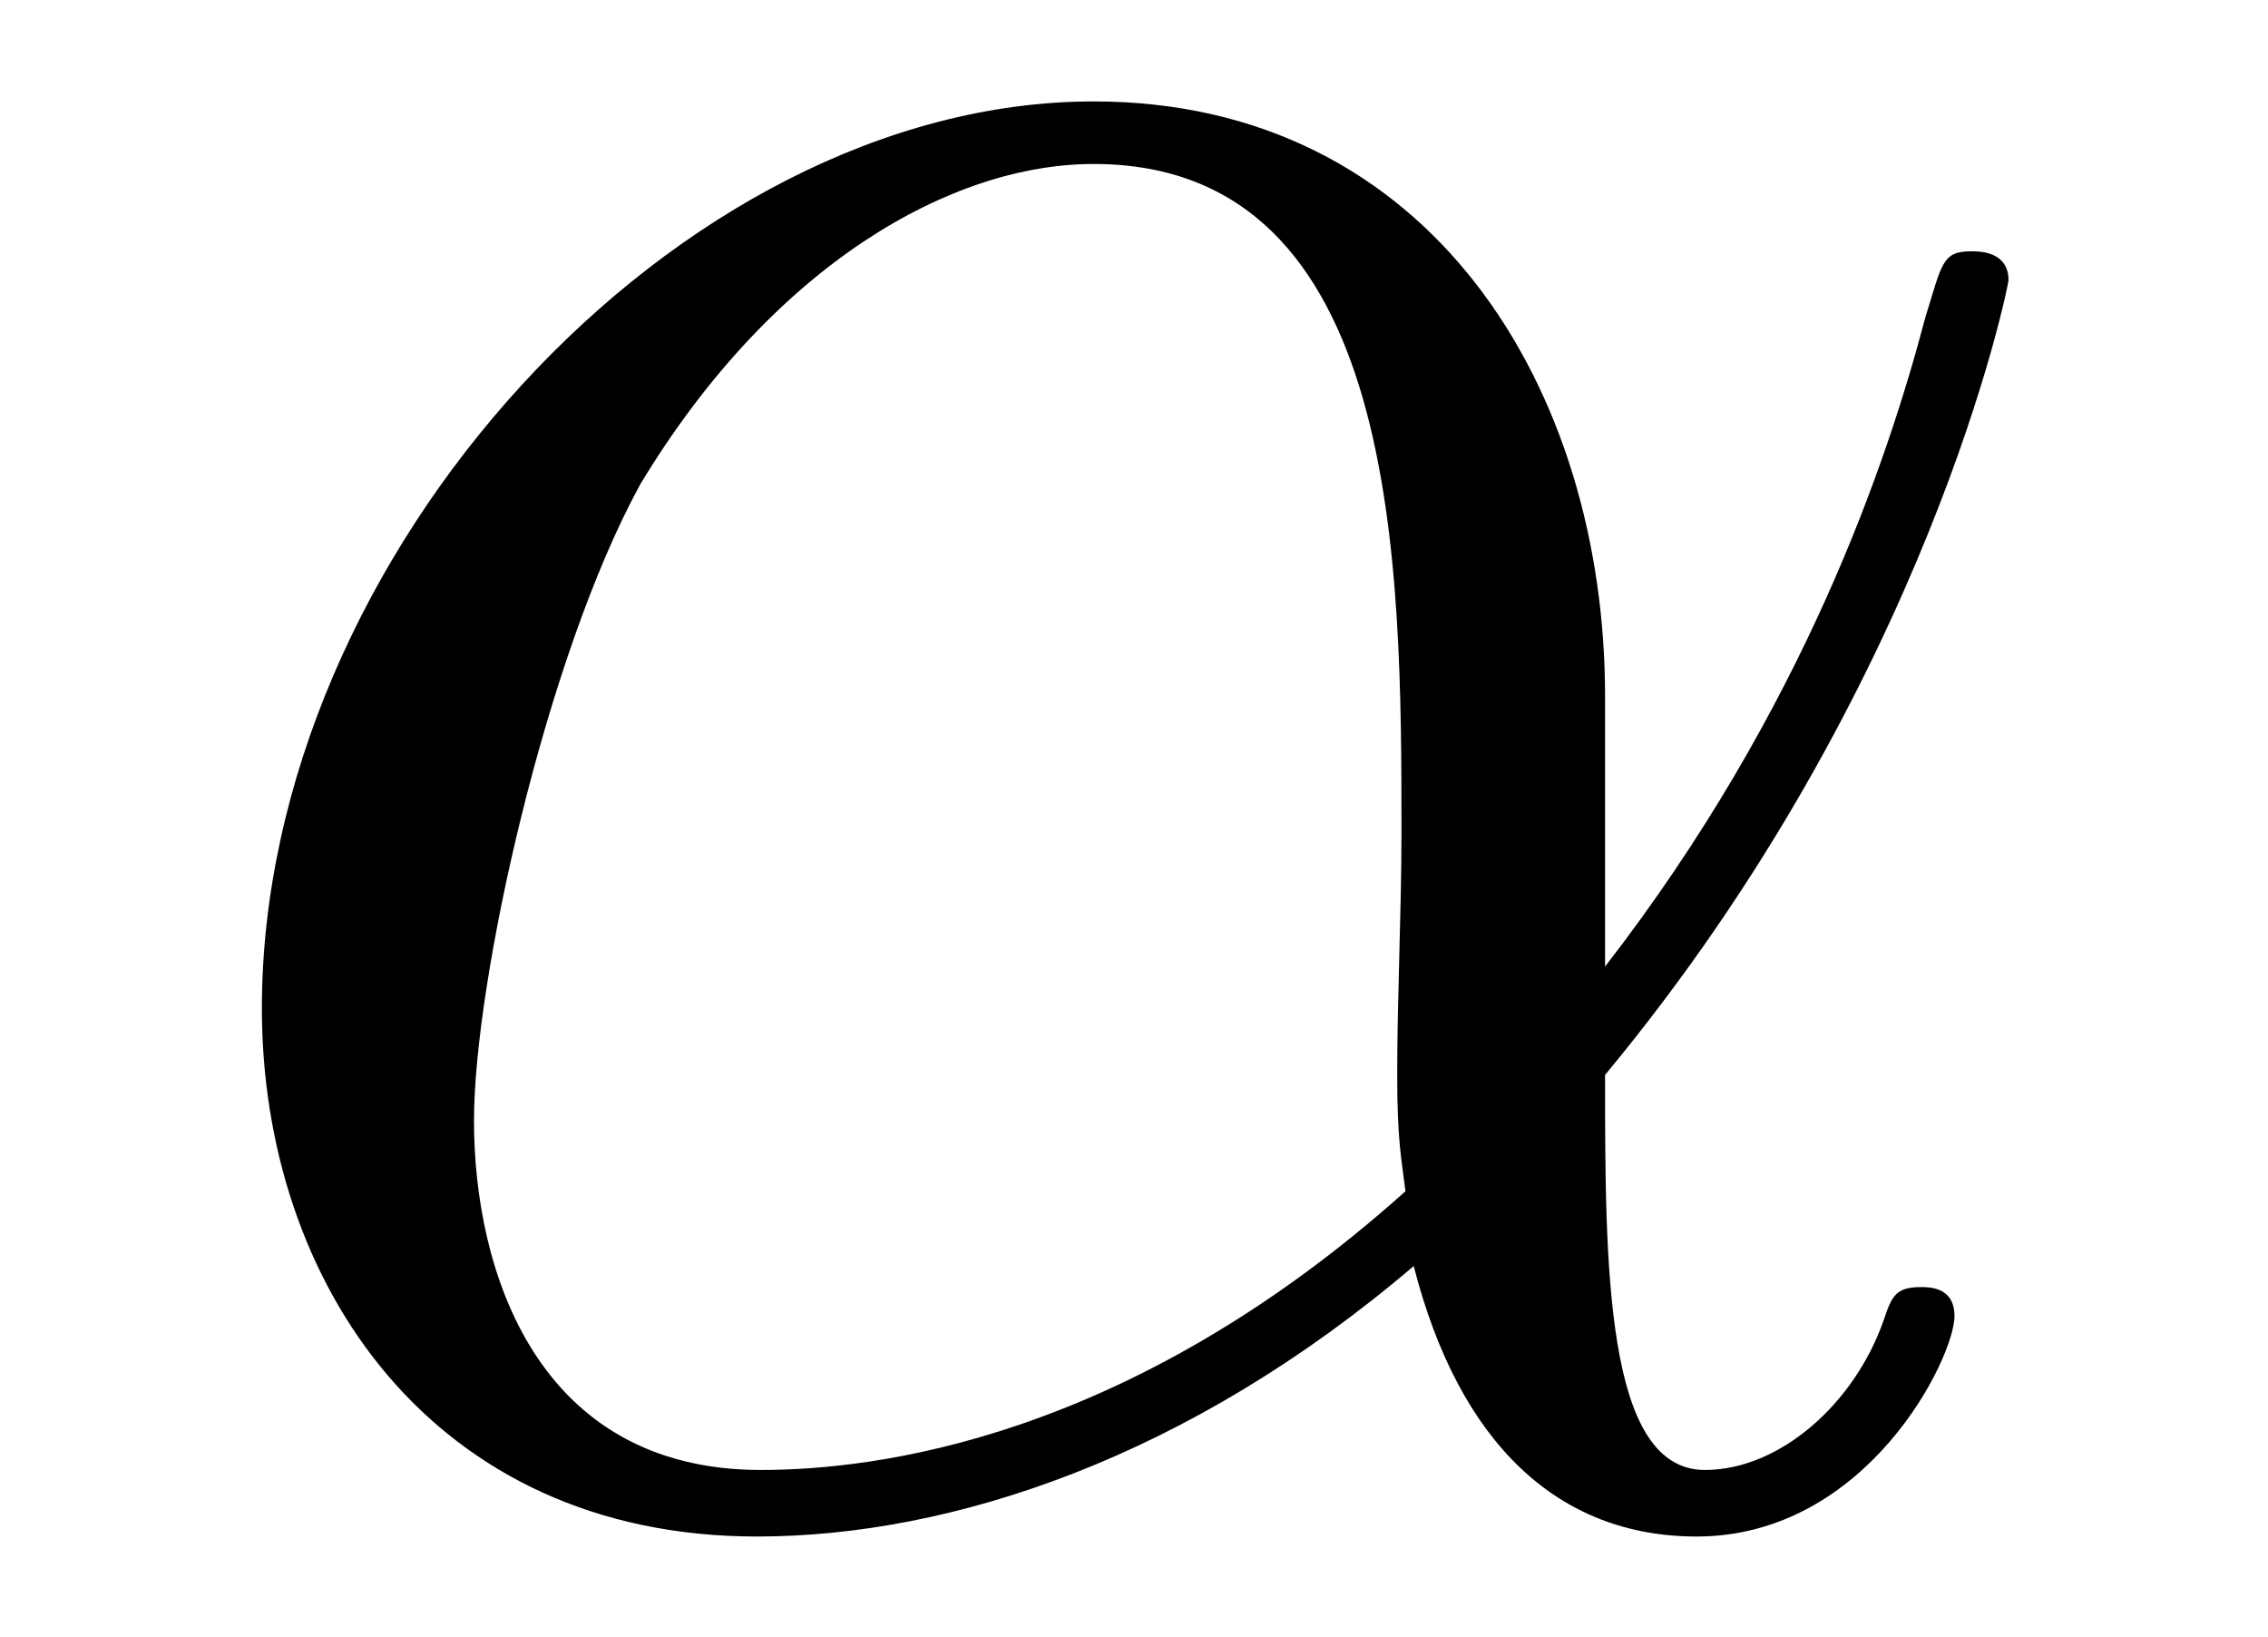
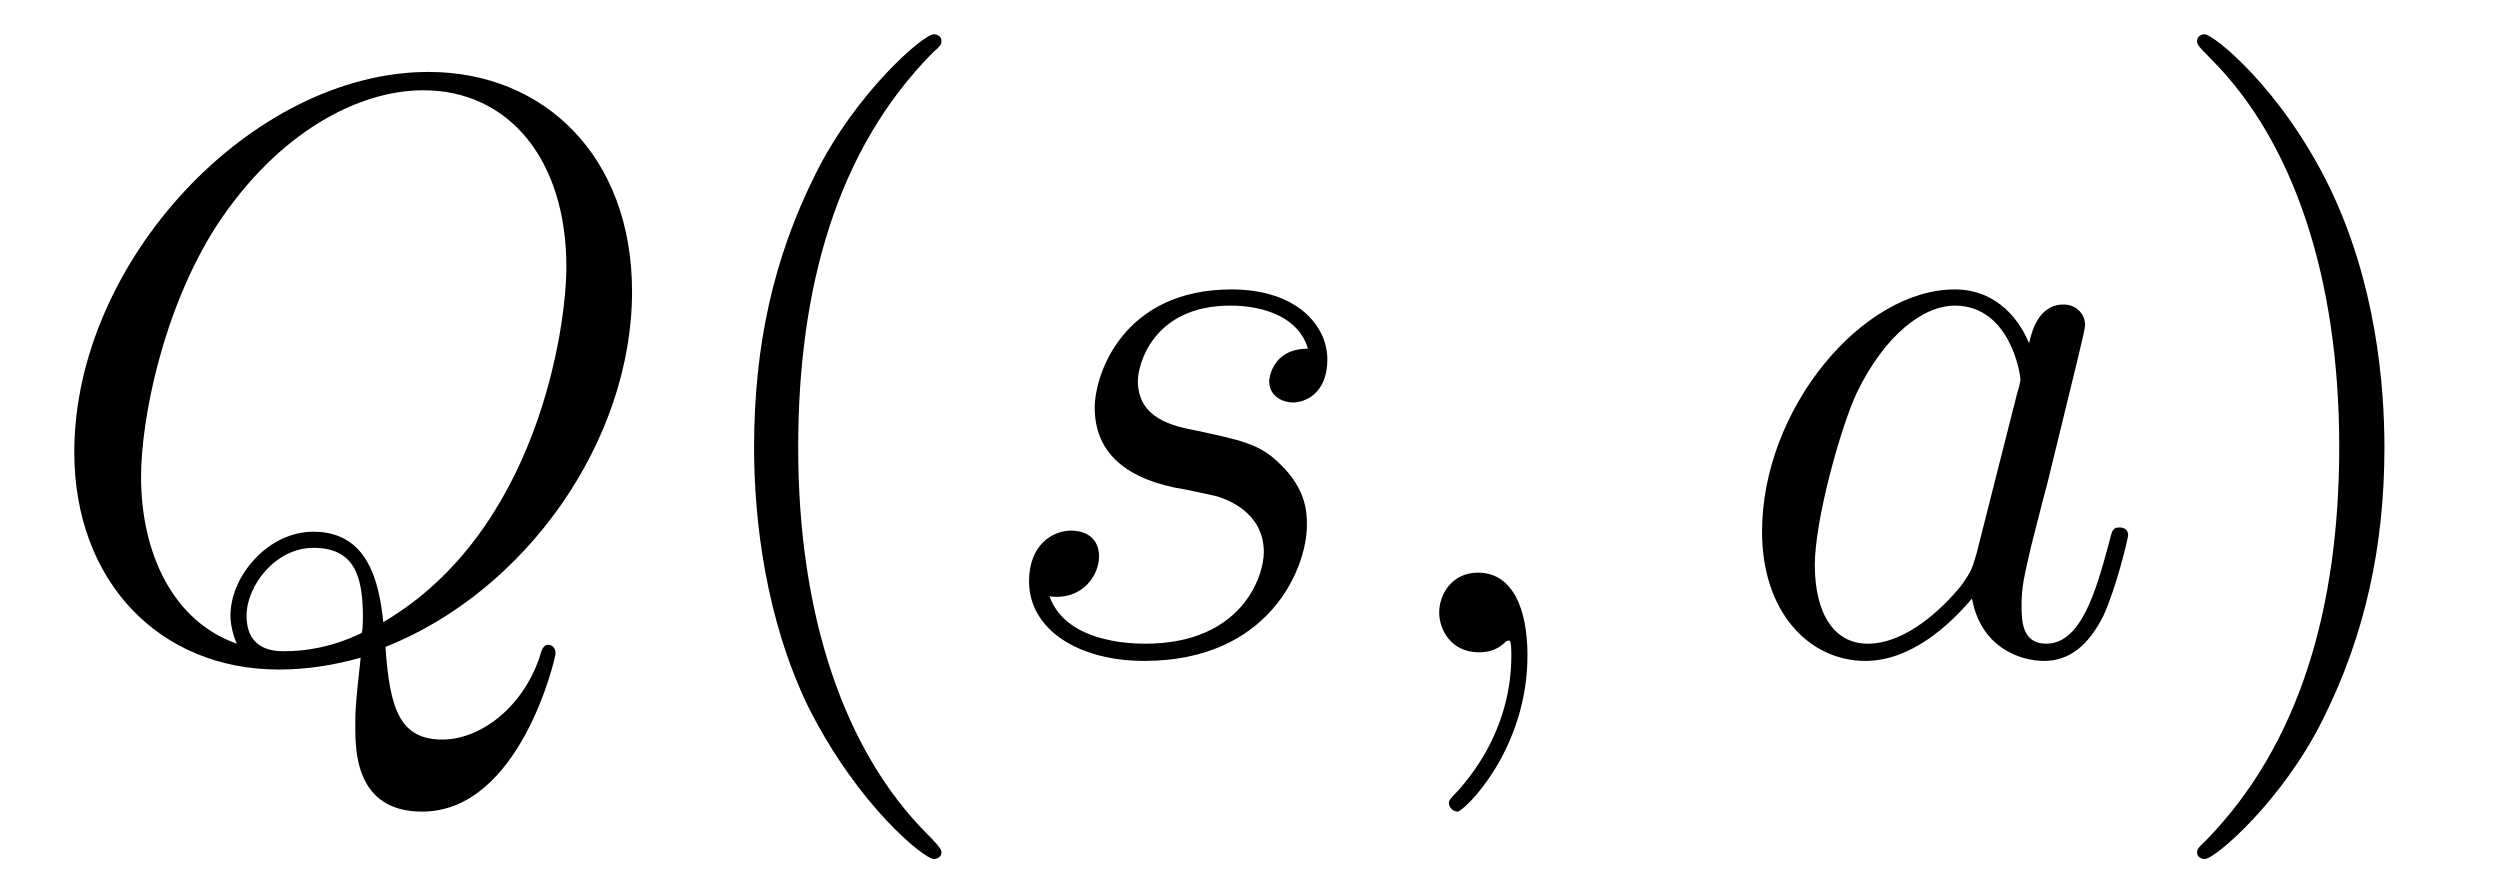
- <svg xmlns="http://www.w3.org/2000/svg" xmlns:xlink="http://www.w3.org/1999/xlink" viewBox="0 0 8.522 6.147" version="1.2">
+ <svg xmlns="http://www.w3.org/2000/svg" xmlns:xlink="http://www.w3.org/1999/xlink" viewBox="0 0 36.279 12.955" version="1.2">
  <defs>
    <g>
      <symbol overflow="visible" id="glyph0-0">
        <path style="stroke:none;" d="" />
      </symbol>
      <symbol overflow="visible" id="glyph0-1">
-         <path style="stroke:none;" d="M 5.531 -3.031 C 5.531 -4.188 4.875 -5.266 3.609 -5.266 C 2.047 -5.266 0.484 -3.562 0.484 -1.859 C 0.484 -0.828 1.125 0.125 2.344 0.125 C 3.078 0.125 3.969 -0.172 4.812 -0.891 C 4.984 -0.219 5.359 0.125 5.875 0.125 C 6.516 0.125 6.844 -0.547 6.844 -0.703 C 6.844 -0.812 6.75 -0.812 6.719 -0.812 C 6.625 -0.812 6.609 -0.781 6.578 -0.688 C 6.469 -0.375 6.188 -0.125 5.906 -0.125 C 5.531 -0.125 5.531 -0.891 5.531 -1.609 C 6.75 -3.078 7.047 -4.578 7.047 -4.594 C 7.047 -4.703 6.938 -4.703 6.906 -4.703 C 6.797 -4.703 6.797 -4.656 6.734 -4.453 C 6.594 -3.922 6.281 -2.984 5.531 -2.016 Z M 4.781 -1.172 C 3.734 -0.234 2.781 -0.125 2.359 -0.125 C 1.516 -0.125 1.281 -0.875 1.281 -1.438 C 1.281 -1.953 1.547 -3.172 1.906 -3.828 C 2.406 -4.656 3.078 -5.031 3.609 -5.031 C 4.766 -5.031 4.766 -3.516 4.766 -2.516 C 4.766 -2.219 4.75 -1.906 4.75 -1.609 C 4.75 -1.359 4.766 -1.297 4.781 -1.172 Z M 4.781 -1.172 " />
+         <path style="stroke:none;" d="M 5.094 -0.078 C 7.141 -0.891 8.672 -3.078 8.672 -5.234 C 8.672 -7.203 7.391 -8.422 5.719 -8.422 C 3.156 -8.422 0.578 -5.672 0.578 -2.906 C 0.578 -1.031 1.812 0.25 3.547 0.25 C 3.953 0.25 4.344 0.188 4.734 0.078 C 4.656 0.781 4.656 0.844 4.656 1.078 C 4.656 1.422 4.656 2.312 5.625 2.312 C 7.047 2.312 7.562 0.078 7.562 0.016 C 7.562 -0.062 7.516 -0.109 7.453 -0.109 C 7.391 -0.109 7.359 -0.047 7.328 0.078 C 7.062 0.844 6.438 1.266 5.922 1.266 C 5.312 1.266 5.156 0.844 5.094 -0.078 Z M 2.938 -0.125 C 2 -0.453 1.547 -1.453 1.547 -2.547 C 1.547 -3.375 1.859 -4.969 2.641 -6.188 C 3.531 -7.547 4.703 -8.156 5.641 -8.156 C 6.891 -8.156 7.719 -7.141 7.719 -5.594 C 7.719 -4.703 7.297 -1.75 5.062 -0.438 C 5 -1.047 4.828 -1.75 4.047 -1.75 C 3.391 -1.75 2.844 -1.109 2.844 -0.531 C 2.844 -0.391 2.891 -0.219 2.938 -0.125 Z M 4.75 -0.281 C 4.328 -0.078 3.953 -0.016 3.625 -0.016 C 3.5 -0.016 3.078 -0.016 3.078 -0.531 C 3.078 -0.969 3.5 -1.516 4.047 -1.516 C 4.641 -1.516 4.766 -1.109 4.766 -0.516 C 4.766 -0.438 4.766 -0.344 4.75 -0.281 Z M 4.75 -0.281 " />
+       </symbol>
+       <symbol overflow="visible" id="glyph0-2">
+         <path style="stroke:none;" d="M 2.719 -2.391 C 2.922 -2.359 3.25 -2.281 3.328 -2.266 C 3.484 -2.219 4.016 -2.031 4.016 -1.453 C 4.016 -1.094 3.688 -0.125 2.297 -0.125 C 2.047 -0.125 1.141 -0.156 0.906 -0.812 C 1.391 -0.75 1.625 -1.125 1.625 -1.391 C 1.625 -1.641 1.453 -1.766 1.219 -1.766 C 0.953 -1.766 0.609 -1.562 0.609 -1.031 C 0.609 -0.328 1.328 0.125 2.281 0.125 C 4.094 0.125 4.641 -1.219 4.641 -1.844 C 4.641 -2.016 4.641 -2.359 4.25 -2.734 C 3.953 -3.031 3.672 -3.078 3.031 -3.219 C 2.703 -3.281 2.188 -3.391 2.188 -3.938 C 2.188 -4.172 2.406 -5.031 3.531 -5.031 C 4.047 -5.031 4.531 -4.844 4.656 -4.406 C 4.125 -4.406 4.094 -3.953 4.094 -3.938 C 4.094 -3.688 4.328 -3.625 4.438 -3.625 C 4.609 -3.625 4.938 -3.75 4.938 -4.25 C 4.938 -4.75 4.484 -5.266 3.547 -5.266 C 1.984 -5.266 1.562 -4.047 1.562 -3.547 C 1.562 -2.641 2.453 -2.453 2.719 -2.391 Z M 2.719 -2.391 " />
+       </symbol>
+       <symbol overflow="visible" id="glyph0-3">
+         <path style="stroke:none;" d="M 2.328 0.047 C 2.328 -0.641 2.109 -1.156 1.609 -1.156 C 1.234 -1.156 1.047 -0.844 1.047 -0.578 C 1.047 -0.328 1.219 0 1.625 0 C 1.781 0 1.906 -0.047 2.016 -0.156 C 2.047 -0.172 2.062 -0.172 2.062 -0.172 C 2.094 -0.172 2.094 -0.016 2.094 0.047 C 2.094 0.438 2.016 1.219 1.328 2 C 1.188 2.141 1.188 2.156 1.188 2.188 C 1.188 2.25 1.25 2.312 1.312 2.312 C 1.406 2.312 2.328 1.422 2.328 0.047 Z M 2.328 0.047 " />
+       </symbol>
+       <symbol overflow="visible" id="glyph0-4">
+         <path style="stroke:none;" d="M 3.594 -1.422 C 3.531 -1.219 3.531 -1.188 3.375 -0.969 C 3.109 -0.641 2.578 -0.125 2.016 -0.125 C 1.531 -0.125 1.25 -0.562 1.25 -1.266 C 1.25 -1.922 1.625 -3.266 1.859 -3.766 C 2.266 -4.609 2.828 -5.031 3.281 -5.031 C 4.078 -5.031 4.234 -4.047 4.234 -3.953 C 4.234 -3.938 4.203 -3.797 4.188 -3.766 Z M 4.359 -4.484 C 4.234 -4.797 3.906 -5.266 3.281 -5.266 C 1.938 -5.266 0.484 -3.531 0.484 -1.75 C 0.484 -0.578 1.172 0.125 1.984 0.125 C 2.641 0.125 3.203 -0.391 3.531 -0.781 C 3.656 -0.078 4.219 0.125 4.578 0.125 C 4.938 0.125 5.219 -0.094 5.438 -0.531 C 5.625 -0.938 5.797 -1.656 5.797 -1.703 C 5.797 -1.766 5.75 -1.812 5.672 -1.812 C 5.562 -1.812 5.562 -1.75 5.516 -1.578 C 5.328 -0.875 5.109 -0.125 4.609 -0.125 C 4.266 -0.125 4.25 -0.438 4.25 -0.672 C 4.25 -0.938 4.281 -1.078 4.391 -1.547 C 4.469 -1.844 4.531 -2.109 4.625 -2.453 C 5.062 -4.25 5.172 -4.672 5.172 -4.75 C 5.172 -4.906 5.047 -5.047 4.859 -5.047 C 4.484 -5.047 4.391 -4.625 4.359 -4.484 Z M 4.359 -4.484 " />
+       </symbol>
+       <symbol overflow="visible" id="glyph1-0">
+         <path style="stroke:none;" d="" />
+       </symbol>
+       <symbol overflow="visible" id="glyph1-1">
+         <path style="stroke:none;" d="M 3.891 2.906 C 3.891 2.875 3.891 2.844 3.688 2.641 C 2.484 1.438 1.812 -0.531 1.812 -2.969 C 1.812 -5.297 2.375 -7.297 3.766 -8.703 C 3.891 -8.812 3.891 -8.828 3.891 -8.875 C 3.891 -8.938 3.828 -8.969 3.781 -8.969 C 3.625 -8.969 2.641 -8.109 2.062 -6.938 C 1.453 -5.719 1.172 -4.453 1.172 -2.969 C 1.172 -1.906 1.344 -0.484 1.953 0.781 C 2.672 2.219 3.641 3 3.781 3 C 3.828 3 3.891 2.969 3.891 2.906 Z M 3.891 2.906 " />
+       </symbol>
+       <symbol overflow="visible" id="glyph1-2">
+         <path style="stroke:none;" d="M 3.375 -2.969 C 3.375 -3.891 3.25 -5.359 2.578 -6.75 C 1.875 -8.188 0.891 -8.969 0.766 -8.969 C 0.719 -8.969 0.656 -8.938 0.656 -8.875 C 0.656 -8.828 0.656 -8.812 0.859 -8.609 C 2.062 -7.406 2.719 -5.422 2.719 -2.984 C 2.719 -0.672 2.156 1.328 0.781 2.734 C 0.656 2.844 0.656 2.875 0.656 2.906 C 0.656 2.969 0.719 3 0.766 3 C 0.922 3 1.906 2.141 2.484 0.969 C 3.094 -0.25 3.375 -1.547 3.375 -2.969 Z M 3.375 -2.969 " />
      </symbol>
    </g>
+     <clipPath id="clip1">
+       <path d="M 10 0 L 14 0 L 14 12.953 L 10 12.953 Z M 10 0 " />
+     </clipPath>
+     <clipPath id="clip2">
+       <path d="M 31 0 L 35 0 L 35 12.953 L 31 12.953 Z M 31 0 " />
+     </clipPath>
  </defs>
  <g id="surface1">
    <g style="fill:rgb(0%,0%,0%);fill-opacity:1;">
-       <use xlink:href="#glyph0-1" x="0.5" y="5.647" />
+       <use xlink:href="#glyph0-1" x="0.5" y="9.466" />
+     </g>
+     <g clip-path="url(#clip1)" clip-rule="nonzero">
+       <g style="fill:rgb(0%,0%,0%);fill-opacity:1;">
+         <use xlink:href="#glyph1-1" x="9.771" y="9.466" />
+       </g>
+     </g>
+     <g style="fill:rgb(0%,0%,0%);fill-opacity:1;">
+       <use xlink:href="#glyph0-2" x="14.324" y="9.466" />
+       <use xlink:href="#glyph0-3" x="19.838" y="9.466" />
+     </g>
+     <g style="fill:rgb(0%,0%,0%);fill-opacity:1;">
+       <use xlink:href="#glyph0-4" x="25.086" y="9.466" />
+     </g>
+     <g clip-path="url(#clip2)" clip-rule="nonzero">
+       <g style="fill:rgb(0%,0%,0%);fill-opacity:1;">
+         <use xlink:href="#glyph1-2" x="31.227" y="9.466" />
+       </g>
    </g>
  </g>
</svg>
